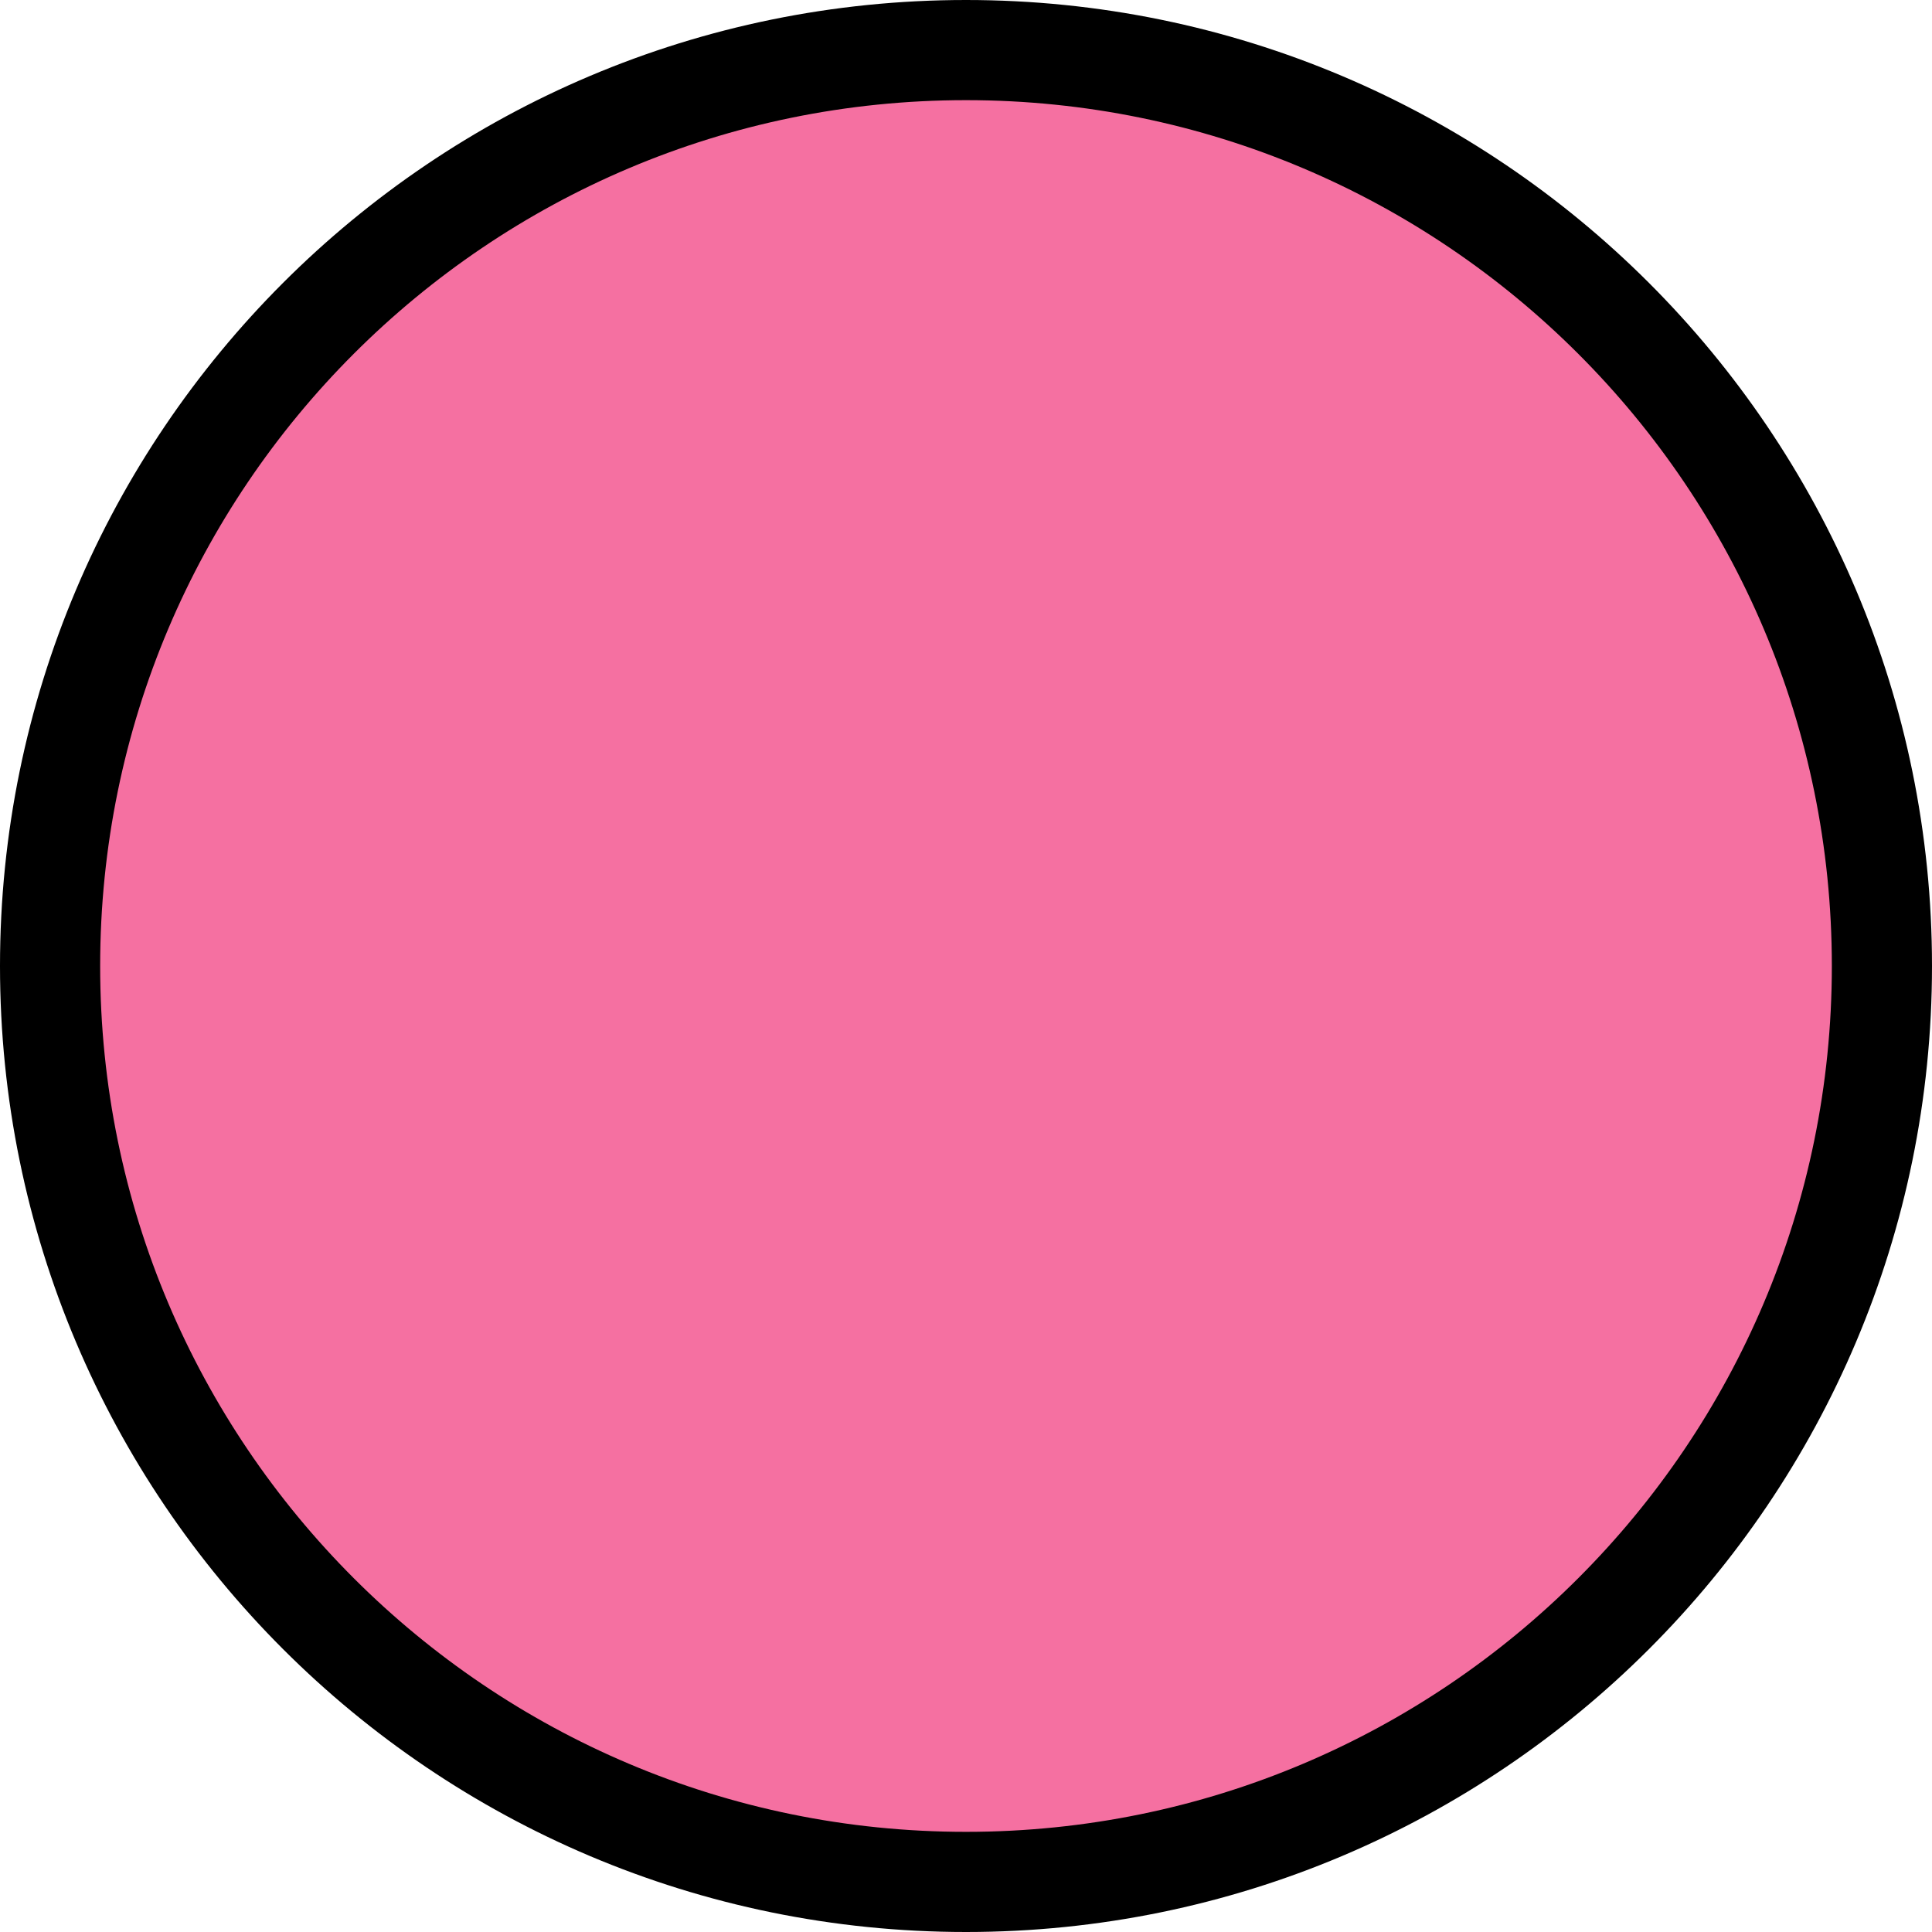
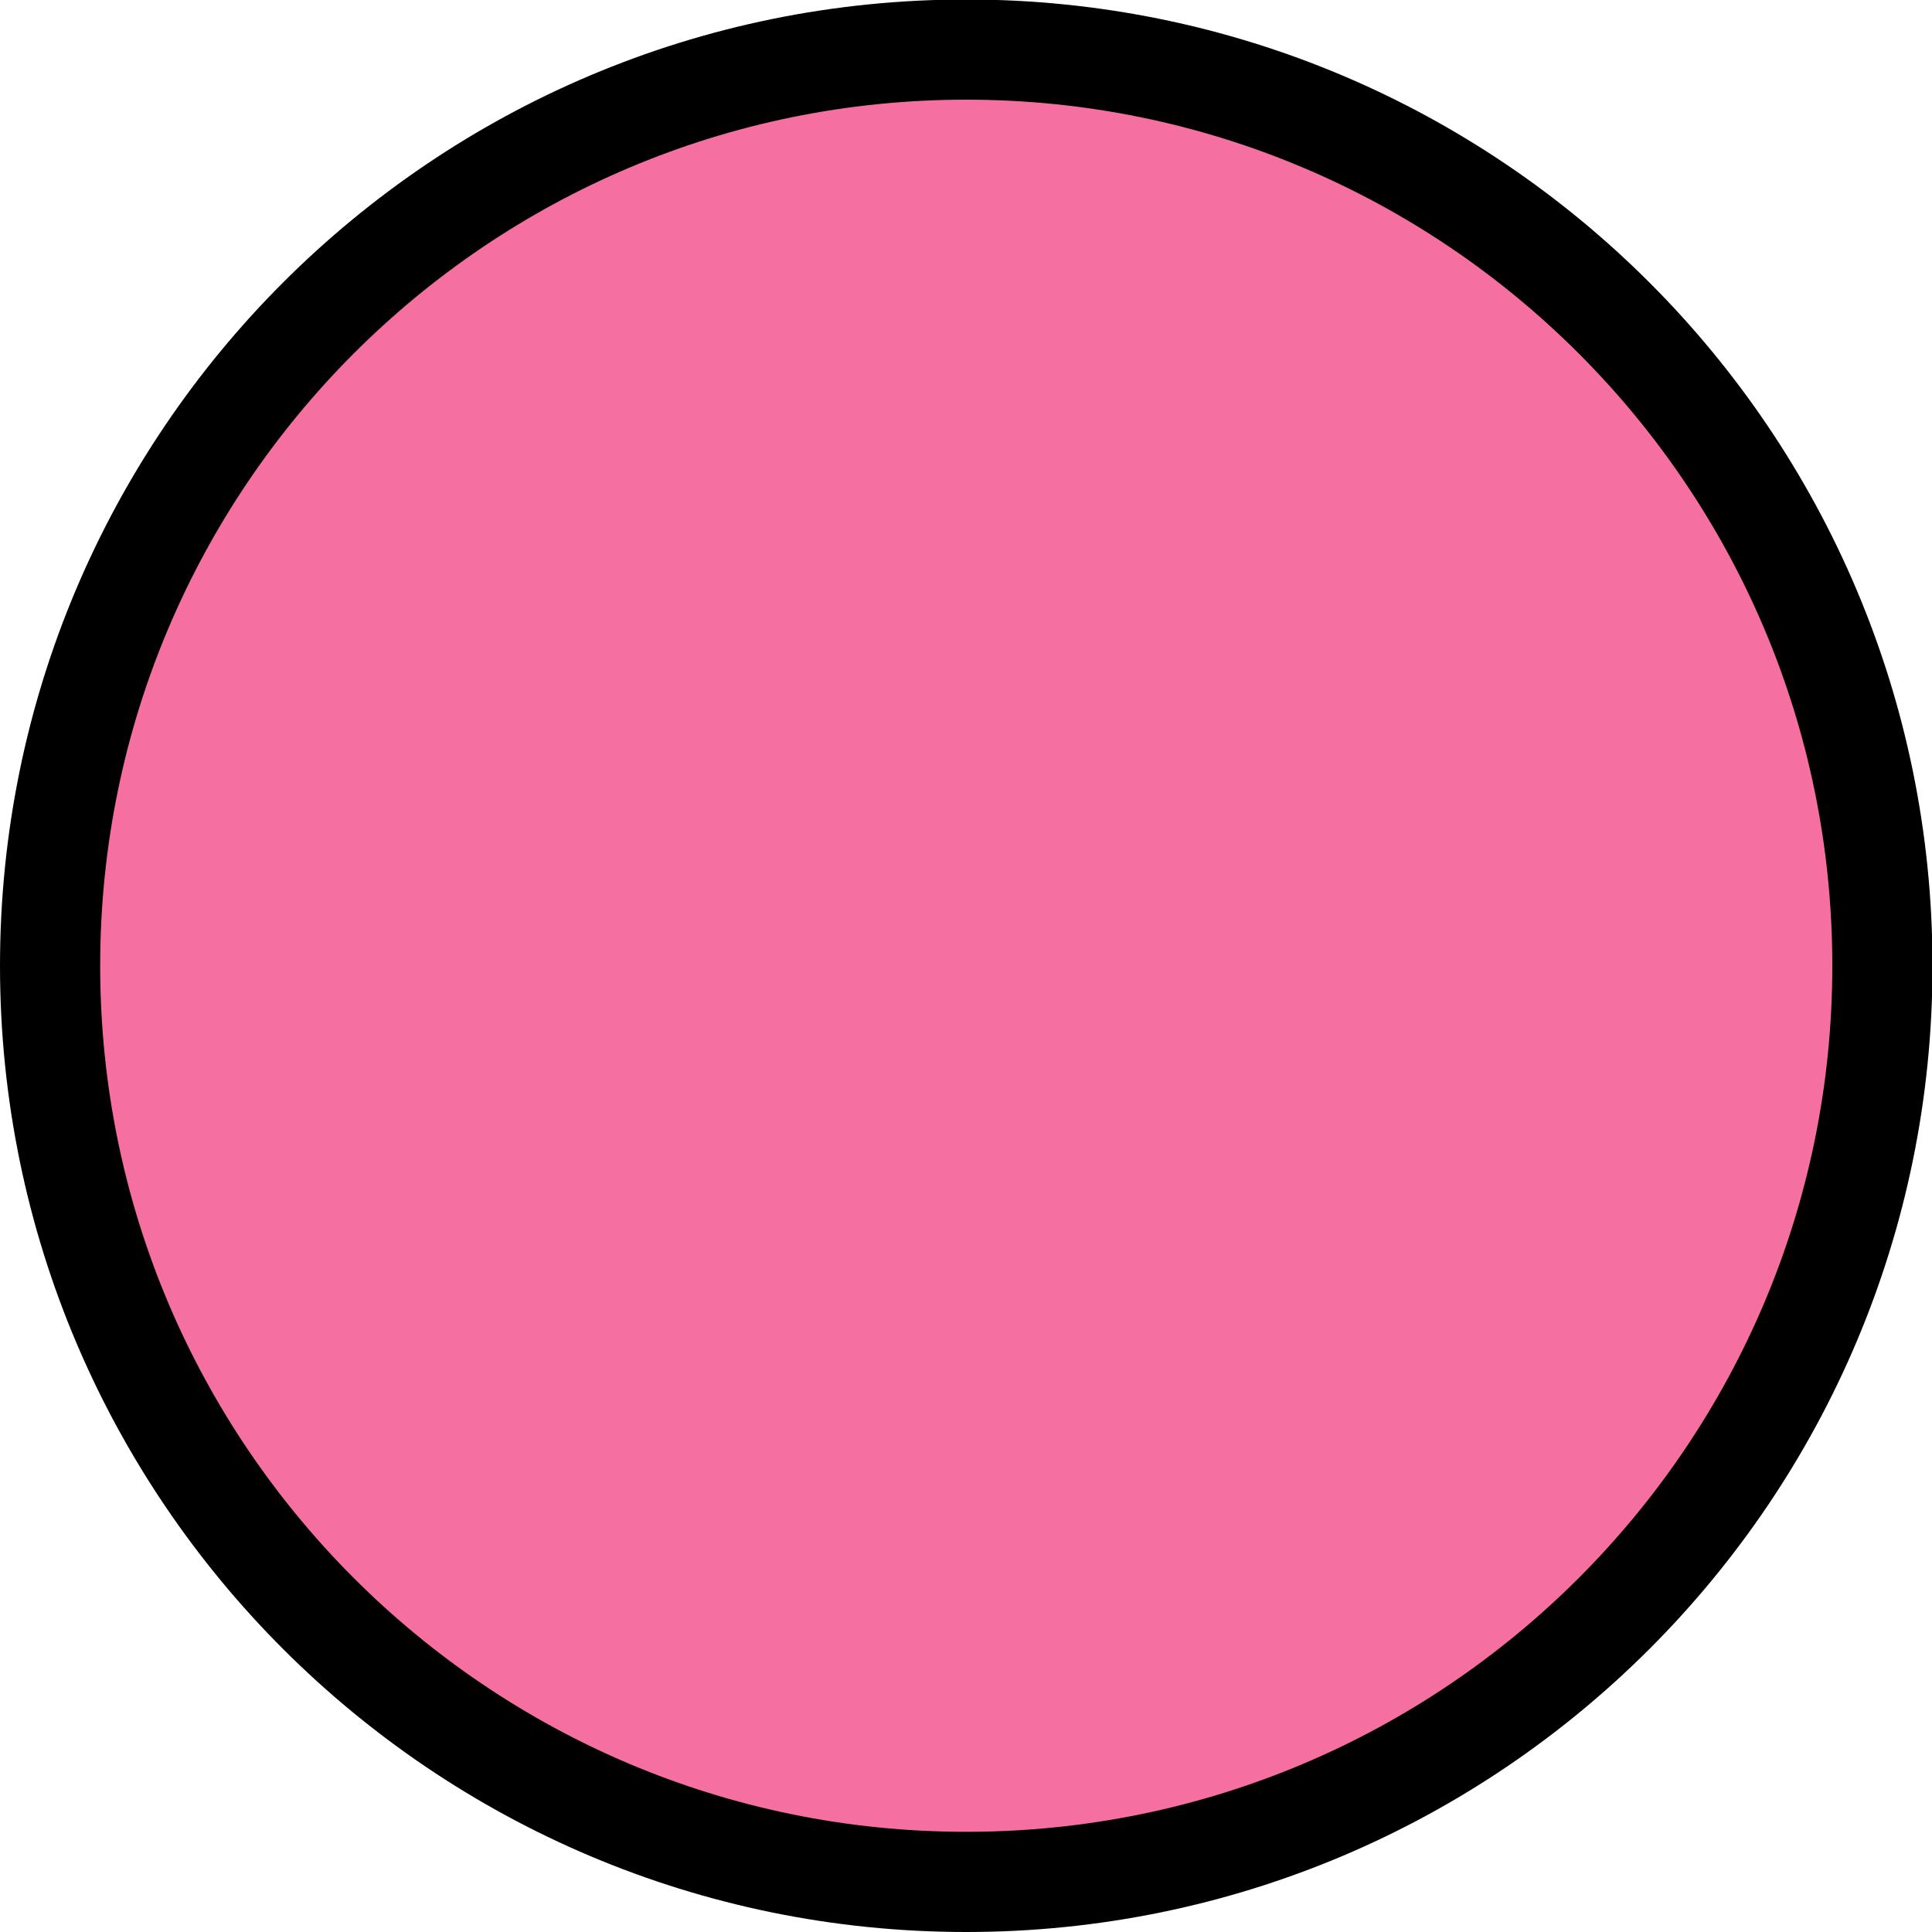
- <svg xmlns="http://www.w3.org/2000/svg" version="1.1" id="Capa_1" x="0px" y="0px" viewBox="0 0 3.858 3.858" xml:space="preserve" width="67.5" height="67.5">
-   <defs id="defs18240" />
-   <path d="m 1.929,3.758 c 1.01,0 1.829,-0.819 1.829,-1.829 0,-1.01 -0.819,-1.829 -1.829,-1.829 -1.01,0 -1.829,0.819 -1.829,1.829 0,1.01 0.819,1.829 1.829,1.829 z" id="Oval-1" fill="#1191bb" style="fill:#f570a1;fill-opacity:1;fill-rule:evenodd;stroke:#000000;stroke-width:0.2;stroke-dasharray:none;stroke-opacity:1" />
-   <g id="g18207" transform="translate(17.24067,-12.70124)">
- </g>
-   <g id="g18209" transform="translate(17.24067,-12.70124)">
- </g>
-   <g id="g18211" transform="translate(17.24067,-12.70124)">
- </g>
-   <g id="g18213" transform="translate(17.24067,-12.70124)">
- </g>
-   <g id="g18215" transform="translate(17.24067,-12.70124)">
- </g>
-   <g id="g18217" transform="translate(17.24067,-12.70124)">
- </g>
-   <g id="g18219" transform="translate(17.24067,-12.70124)">
- </g>
-   <g id="g18221" transform="translate(17.24067,-12.70124)">
- </g>
-   <g id="g18223" transform="translate(17.24067,-12.70124)">
- </g>
-   <g id="g18225" transform="translate(17.24067,-12.70124)">
- </g>
-   <g id="g18227" transform="translate(17.24067,-12.70124)">
- </g>
-   <g id="g18229" transform="translate(17.24067,-12.70124)">
- </g>
-   <g id="g18231" transform="translate(17.24067,-12.70124)">
- </g>
-   <g id="g18233" transform="translate(17.24067,-12.70124)">
- </g>
-   <g id="g18235" transform="translate(17.24067,-12.70124)">
- </g>
+ <svg xmlns="http://www.w3.org/2000/svg" id="Capa_1" width="67.5" height="67.5" version="1.1" viewBox="0 0 3.857 3.857" xml:space="preserve">
+   <path id="Oval-1" d="m1.929 3.757c1.01 0 1.829-0.819 1.829-1.829 0-1.01-0.819-1.829-1.829-1.829-1.01 0-1.829 0.819-1.829 1.829 0 1.01 0.819 1.829 1.829 1.829z" fill="#f570a1" fill-rule="evenodd" stroke="#000" stroke-width=".2" />
</svg>
